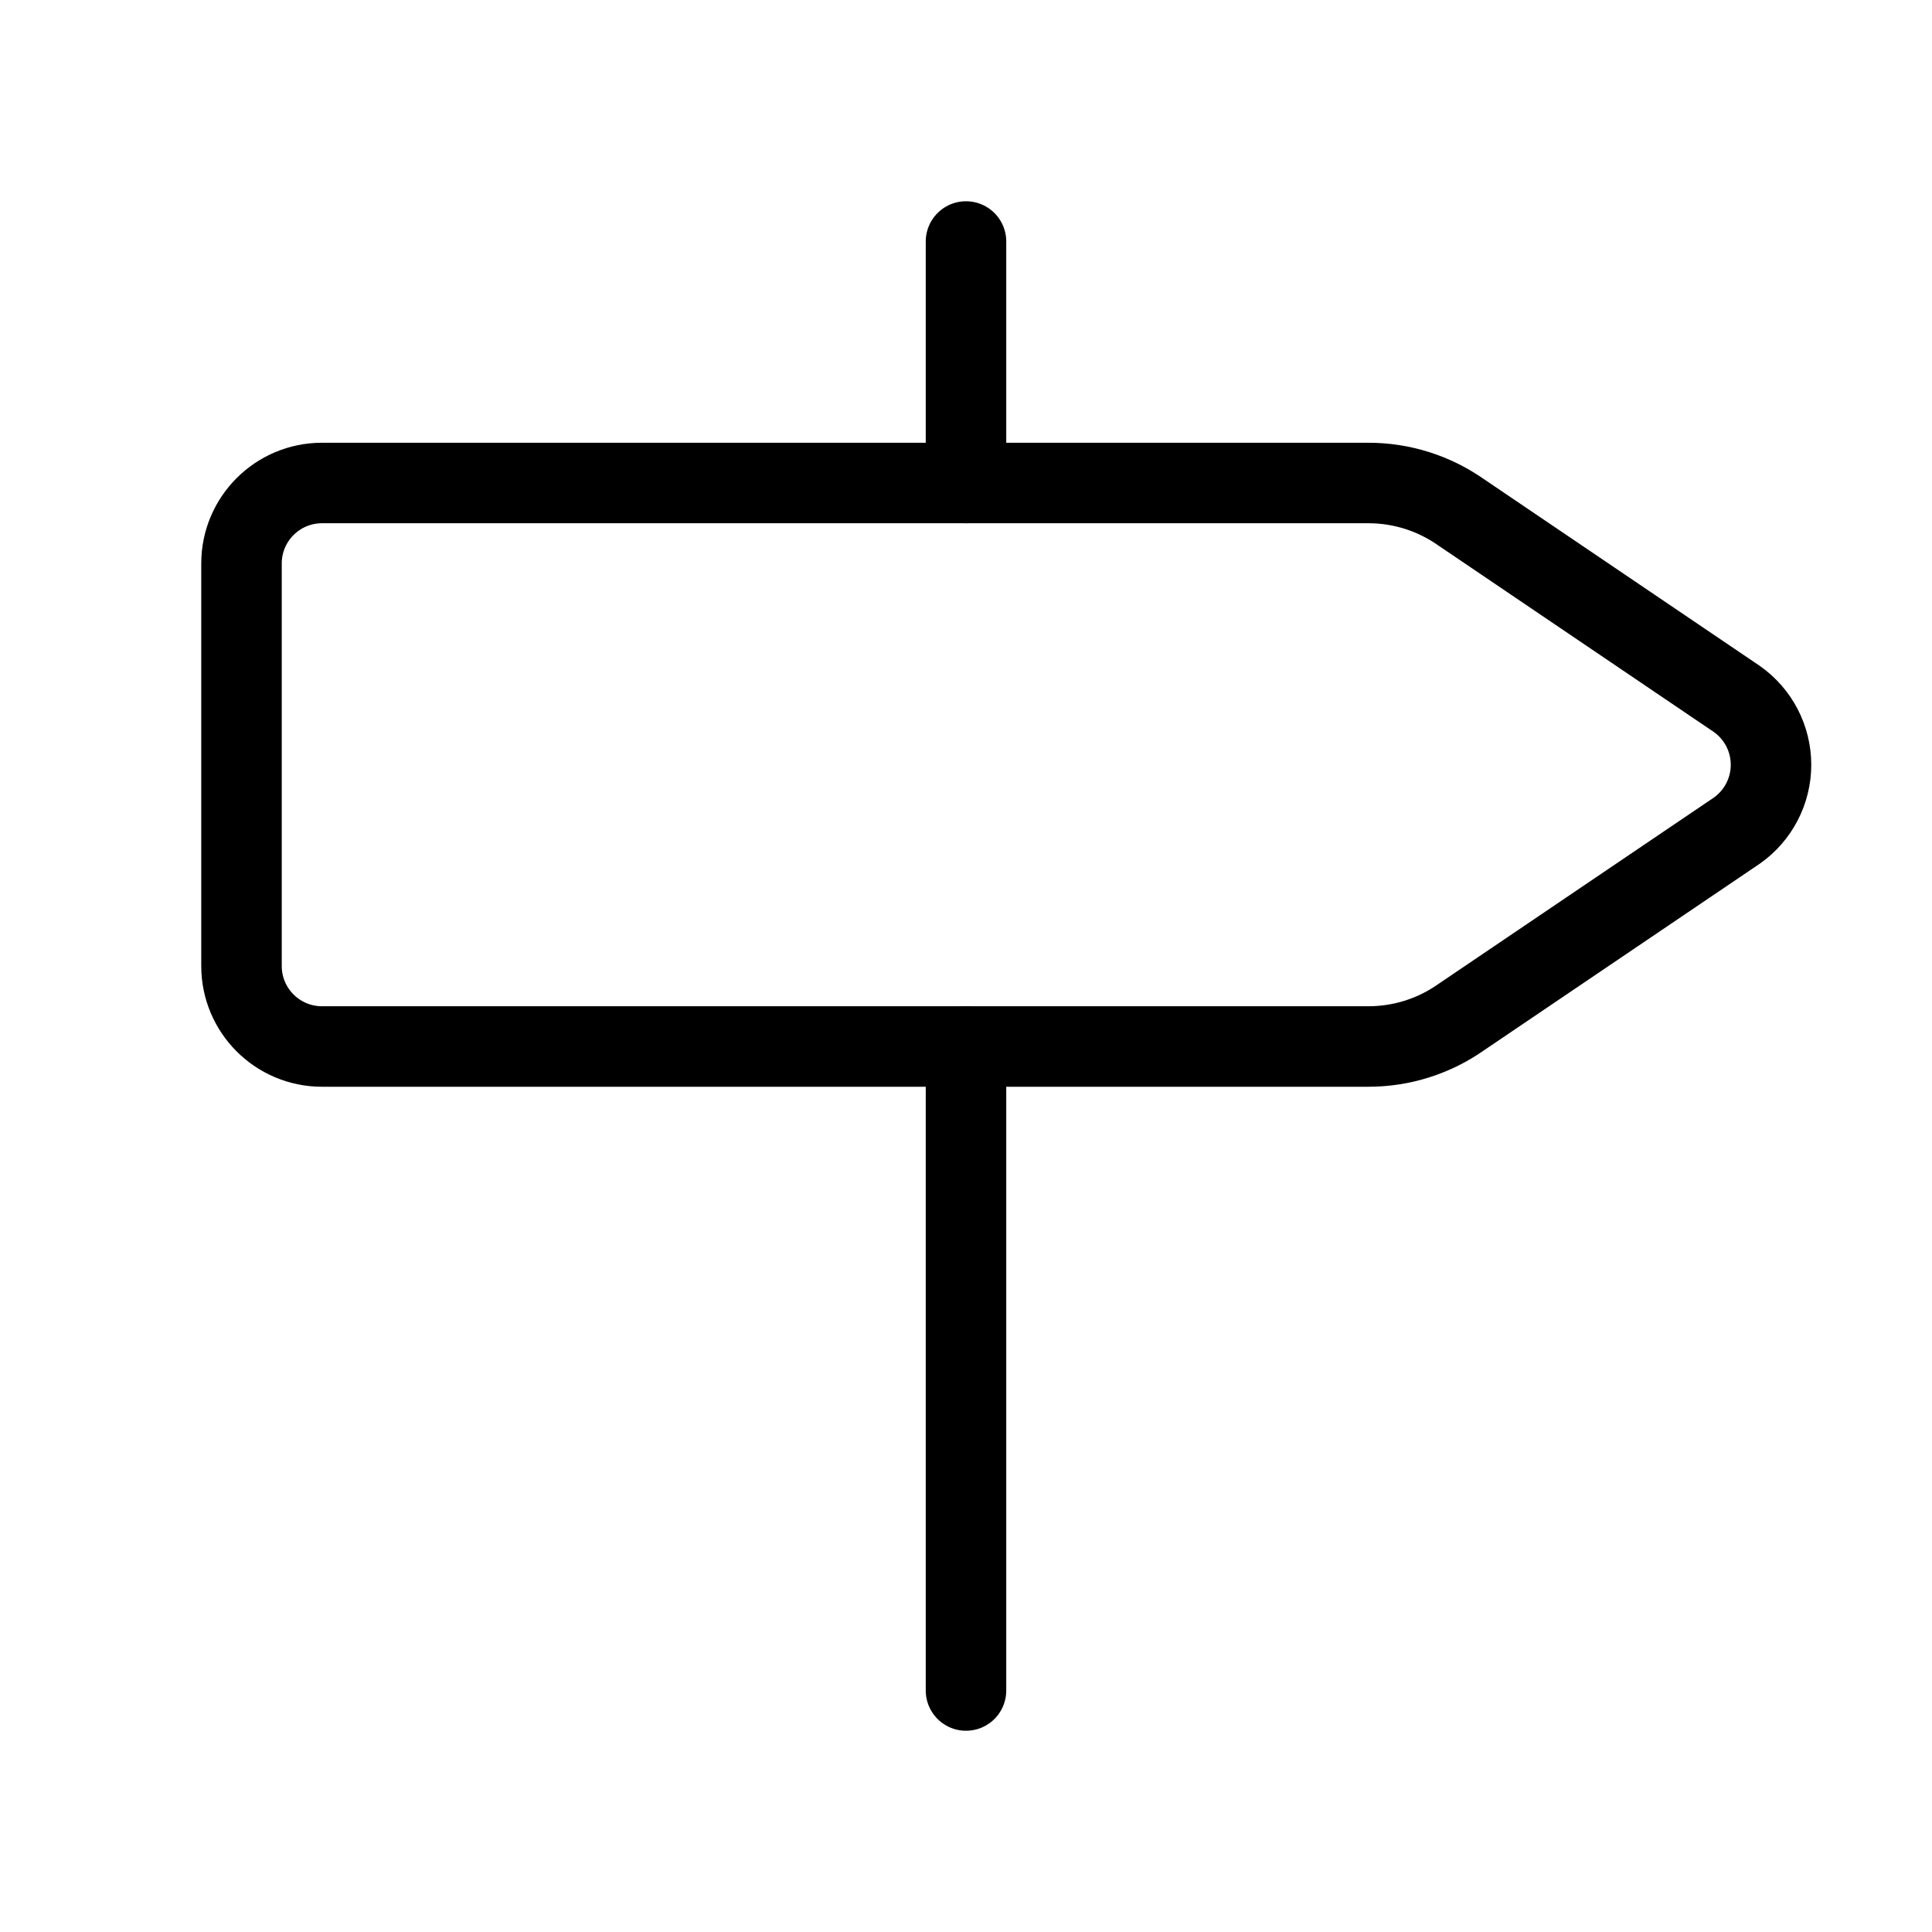
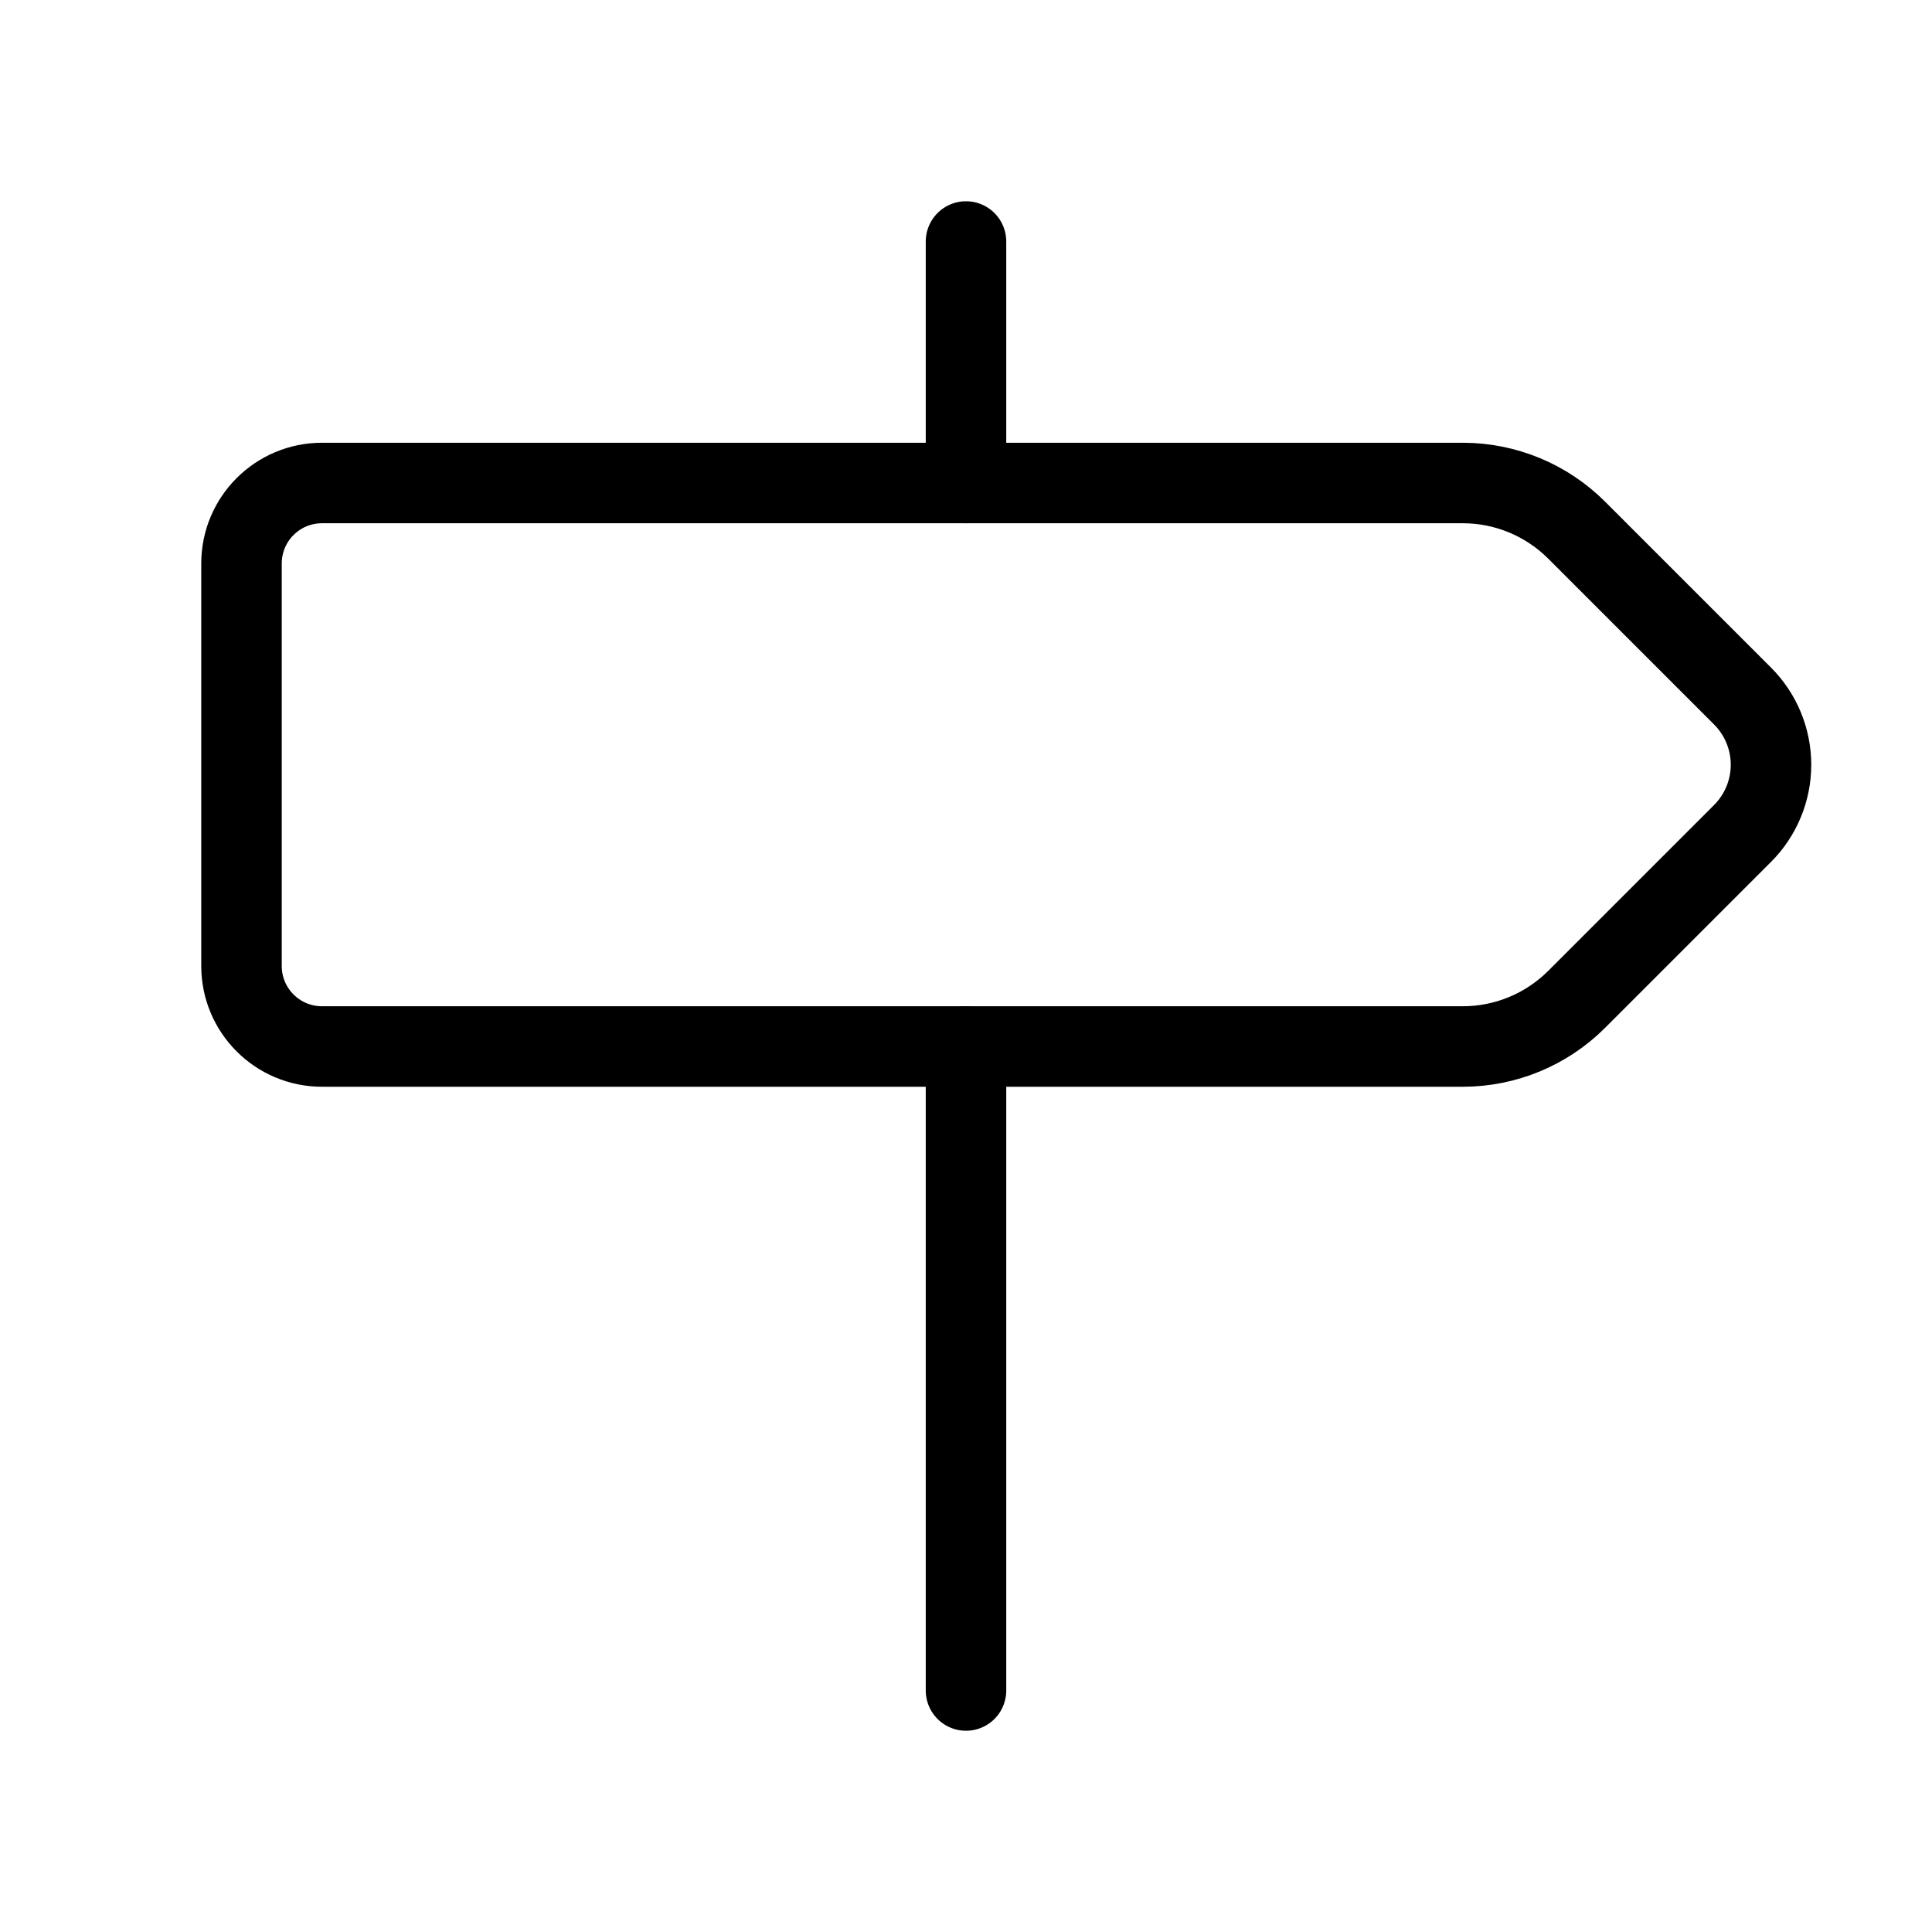
<svg xmlns="http://www.w3.org/2000/svg" width="24" height="24" viewBox="0 0 24 24" fill="none" stroke="currentColor" stroke-width="calc((100vw - 100vh) / 10)" stroke-linecap="round" stroke-linejoin="round">
  <path vector-effect="non-scaling-stroke" d="M12 13v8" />
  <path vector-effect="non-scaling-stroke" d="M12 3v3" />
-   <path vector-effect="non-scaling-stroke" d="M4 6a1 1 0 0 0-1 1v5a1 1 0 0 0 1 1h13a2 2 0 0 0 1.152-.365l3.424-2.317a1 1 0 0 0 0-1.635l-3.424-2.318A2 2 0 0 0 17 6z" />
+   <path vector-effect="non-scaling-stroke" d="M18.172 6a2 2 0 0 1 1.414.586l2.06 2.06a1.207 1.207 0 0 1 0 1.708l-2.06 2.06a2 2 0 0 1-1.414.586H4a1 1 0 0 1-1-1V7a1 1 0 0 1 1-1z" />
</svg>
